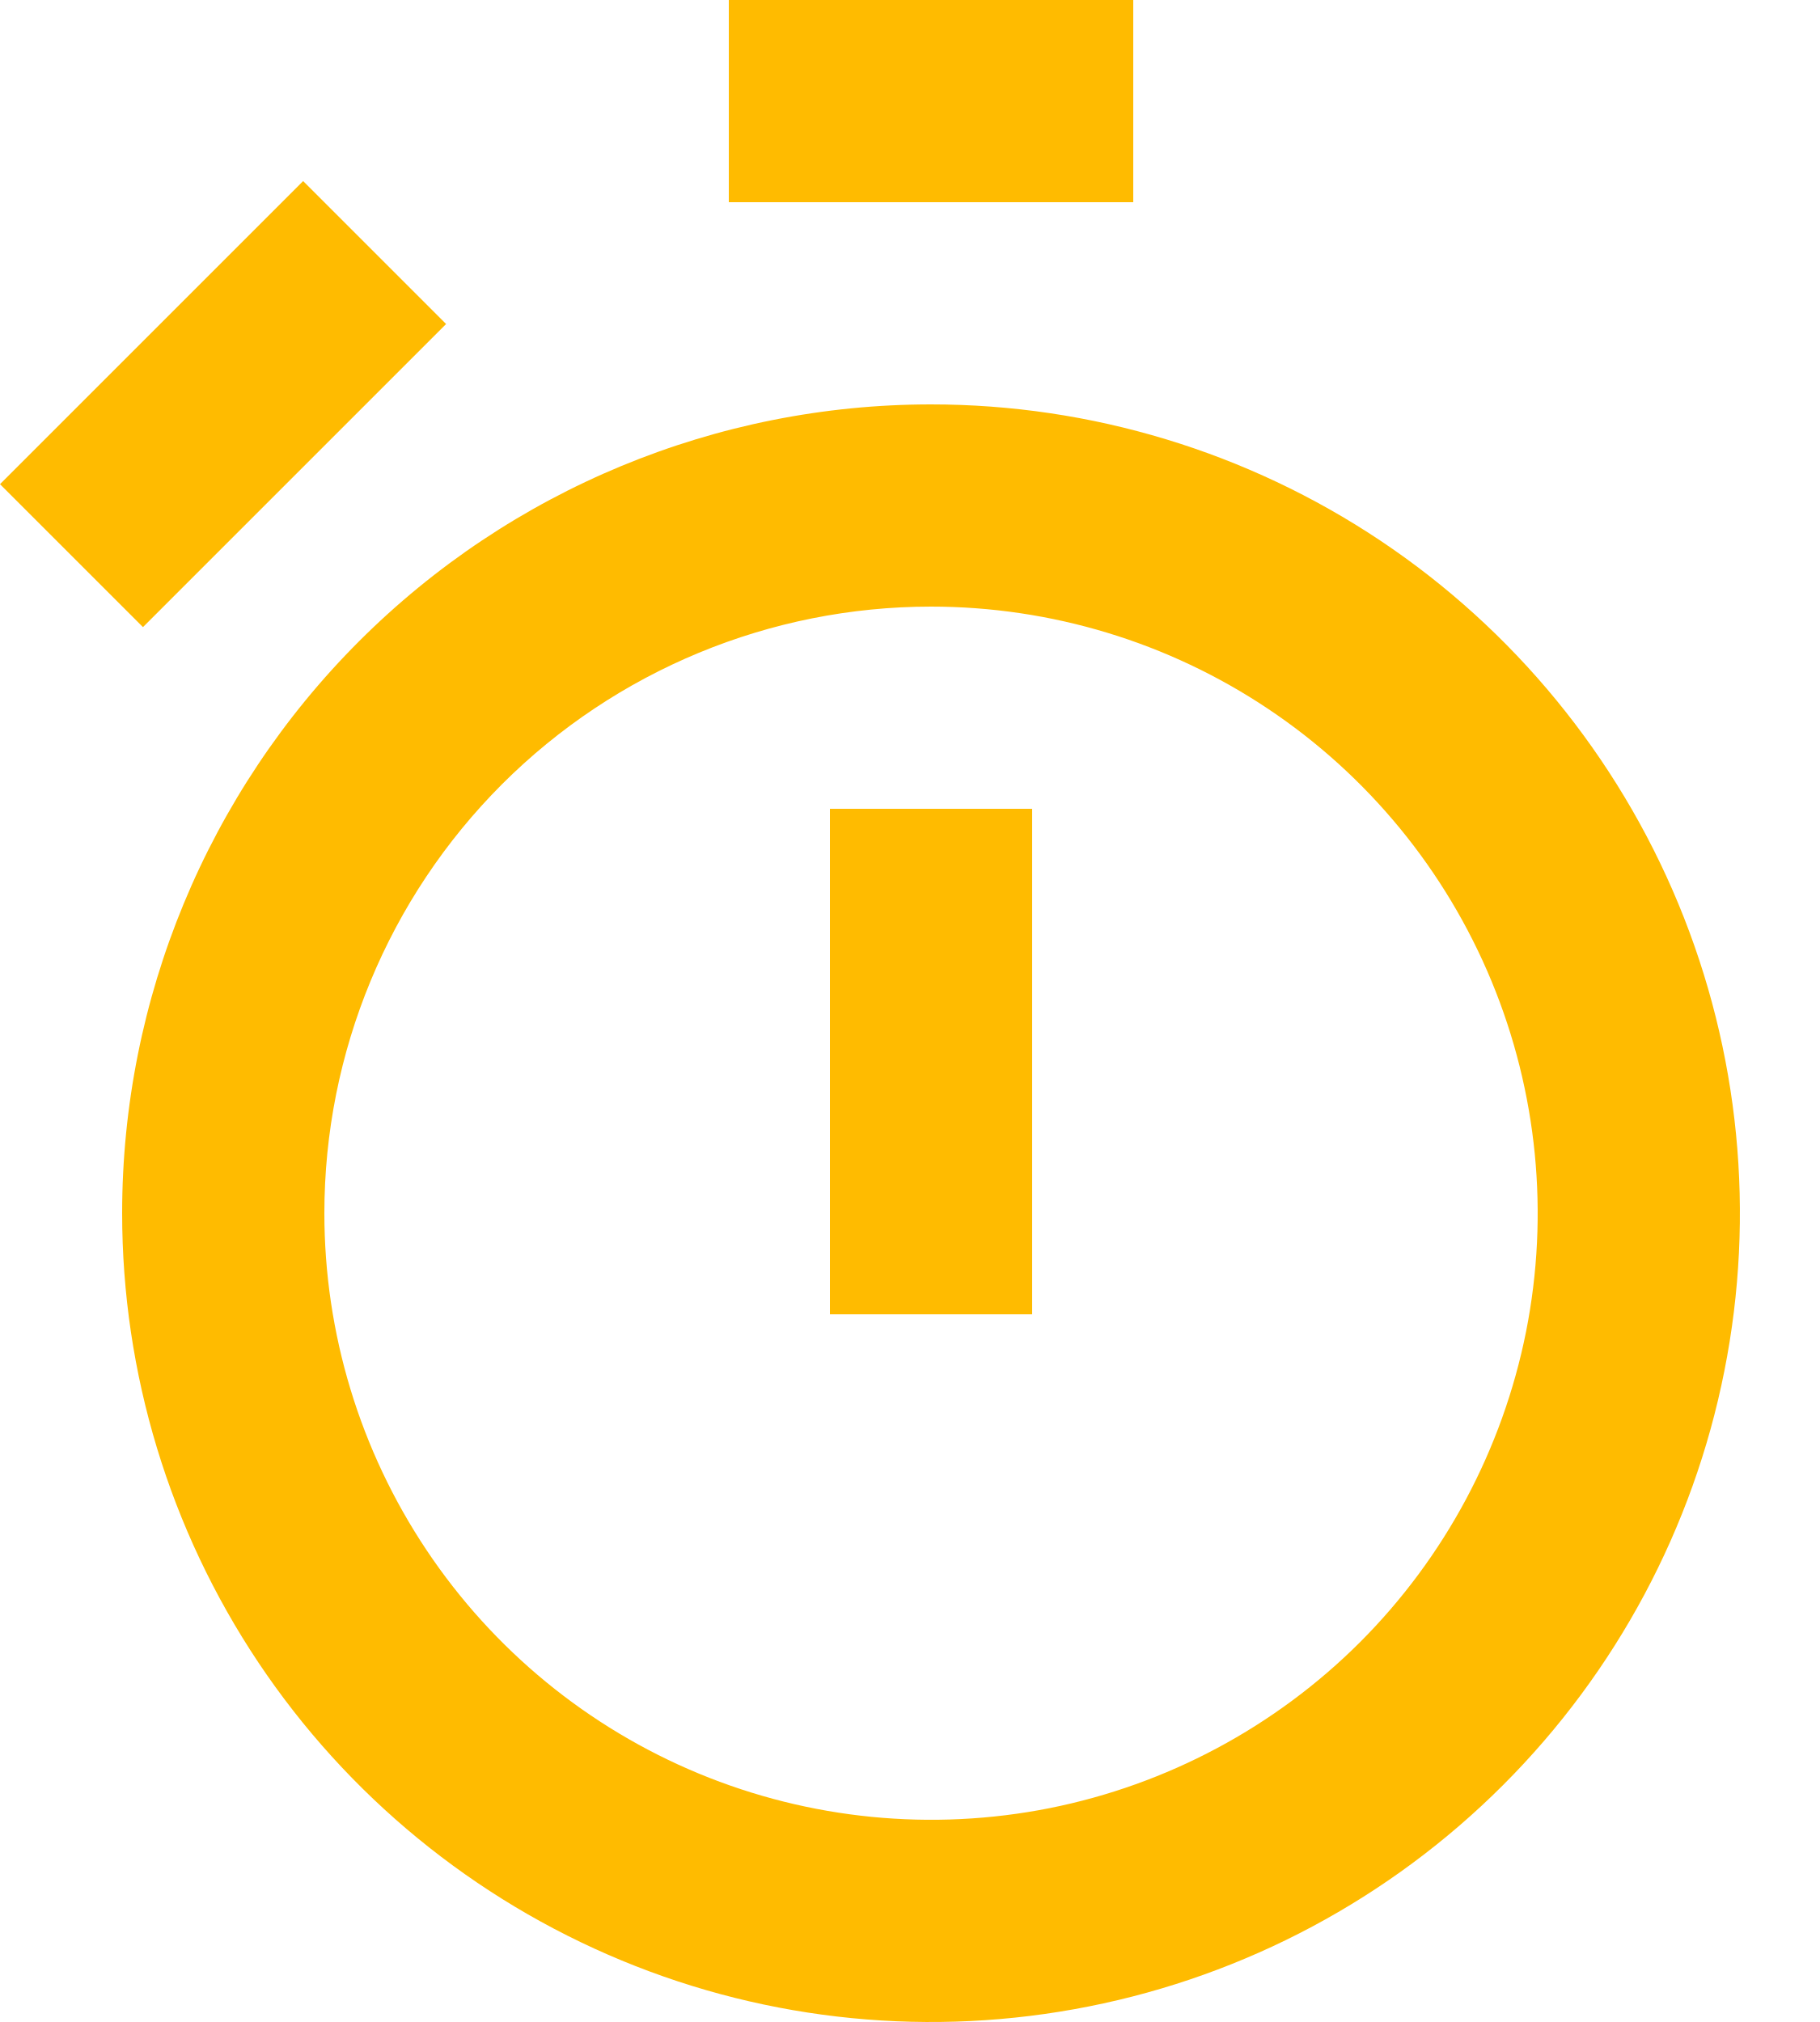
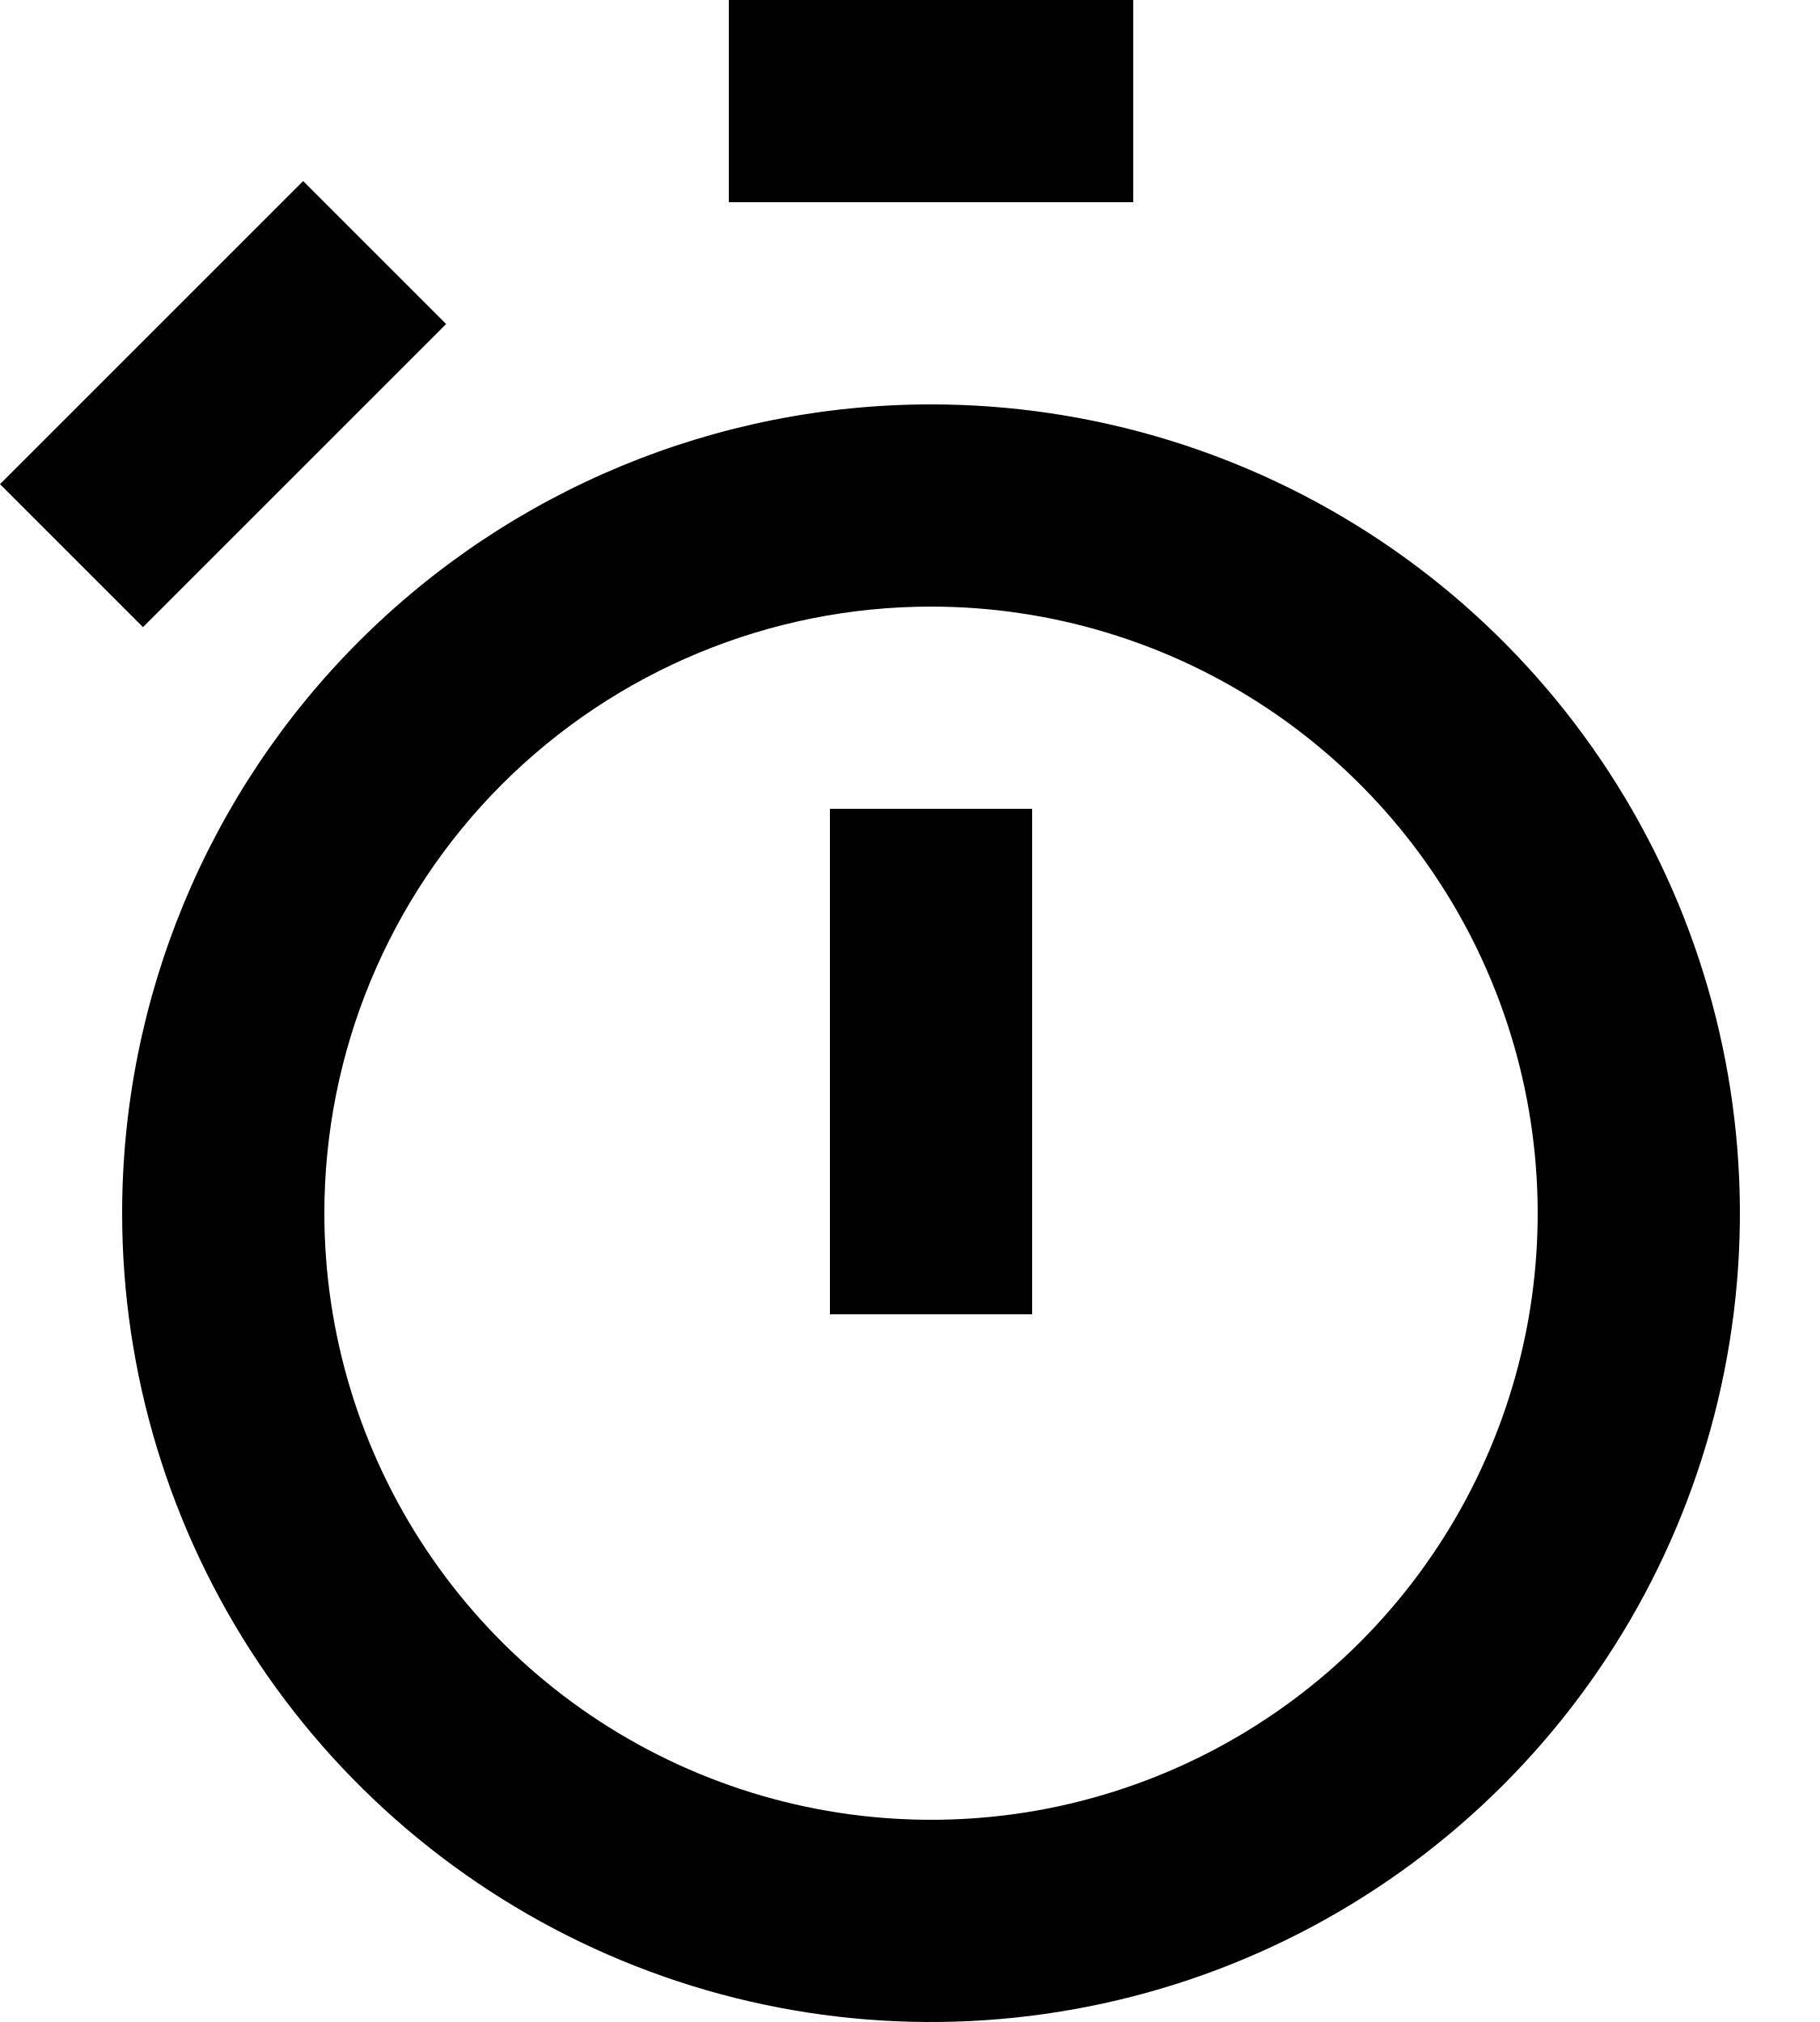
<svg xmlns="http://www.w3.org/2000/svg" width="18" height="20" viewBox="0 0 18 20" fill="none">
-   <path d="M1.208 12C1.208 13.582 1.677 15.129 2.556 16.445C3.435 17.76 4.685 18.785 6.147 19.391C7.608 19.997 9.217 20.155 10.769 19.846C12.321 19.538 13.746 18.776 14.865 17.657C15.984 16.538 16.746 15.113 17.054 13.561C17.363 12.009 17.204 10.4 16.599 8.939C15.993 7.477 14.968 6.227 13.653 5.348C12.337 4.469 10.79 4 9.208 4C7.086 4 5.051 4.843 3.551 6.343C2.051 7.843 1.208 9.878 1.208 12ZM9.208 6C10.395 6 11.555 6.352 12.541 7.011C13.528 7.67 14.297 8.608 14.751 9.704C15.205 10.8 15.324 12.007 15.093 13.171C14.861 14.334 14.29 15.403 13.451 16.243C12.611 17.082 11.542 17.653 10.379 17.885C9.215 18.116 8.008 17.997 6.912 17.543C5.816 17.089 4.878 16.32 4.219 15.333C3.56 14.347 3.208 13.187 3.208 12C3.208 10.409 3.84 8.883 4.965 7.757C6.091 6.632 7.617 6 9.208 6Z" fill="#FFBB00" />
-   <path d="M11.208 0H7.208V2H11.208V0Z" fill="#FFBB00" />
-   <path d="M2.998 1.791L0 4.789L1.414 6.203L4.412 3.205L2.998 1.791Z" fill="#FFBB00" />
-   <path d="M10.208 8H8.208V13H10.208V8Z" fill="#FFBB00" />
+   <path d="M1.208 12C1.208 13.582 1.677 15.129 2.556 16.445C3.435 17.76 4.685 18.785 6.147 19.391C7.608 19.997 9.217 20.155 10.769 19.846C12.321 19.538 13.746 18.776 14.865 17.657C15.984 16.538 16.746 15.113 17.054 13.561C17.363 12.009 17.204 10.4 16.599 8.939C15.993 7.477 14.968 6.227 13.653 5.348C12.337 4.469 10.79 4 9.208 4C7.086 4 5.051 4.843 3.551 6.343C2.051 7.843 1.208 9.878 1.208 12ZM9.208 6C10.395 6 11.555 6.352 12.541 7.011C13.528 7.67 14.297 8.608 14.751 9.704C15.205 10.8 15.324 12.007 15.093 13.171C14.861 14.334 14.29 15.403 13.451 16.243C12.611 17.082 11.542 17.653 10.379 17.885C9.215 18.116 8.008 17.997 6.912 17.543C5.816 17.089 4.878 16.32 4.219 15.333C3.56 14.347 3.208 13.187 3.208 12C3.208 10.409 3.84 8.883 4.965 7.757C6.091 6.632 7.617 6 9.208 6Z" fill="currentColor" />
+   <path d="M11.208 0H7.208V2H11.208V0Z" fill="currentColor" />
+   <path d="M2.998 1.791L0 4.789L1.414 6.203L4.412 3.205L2.998 1.791Z" fill="currentColor" />
+   <path d="M10.208 8H8.208V13H10.208V8Z" fill="currentColor" />
</svg>
